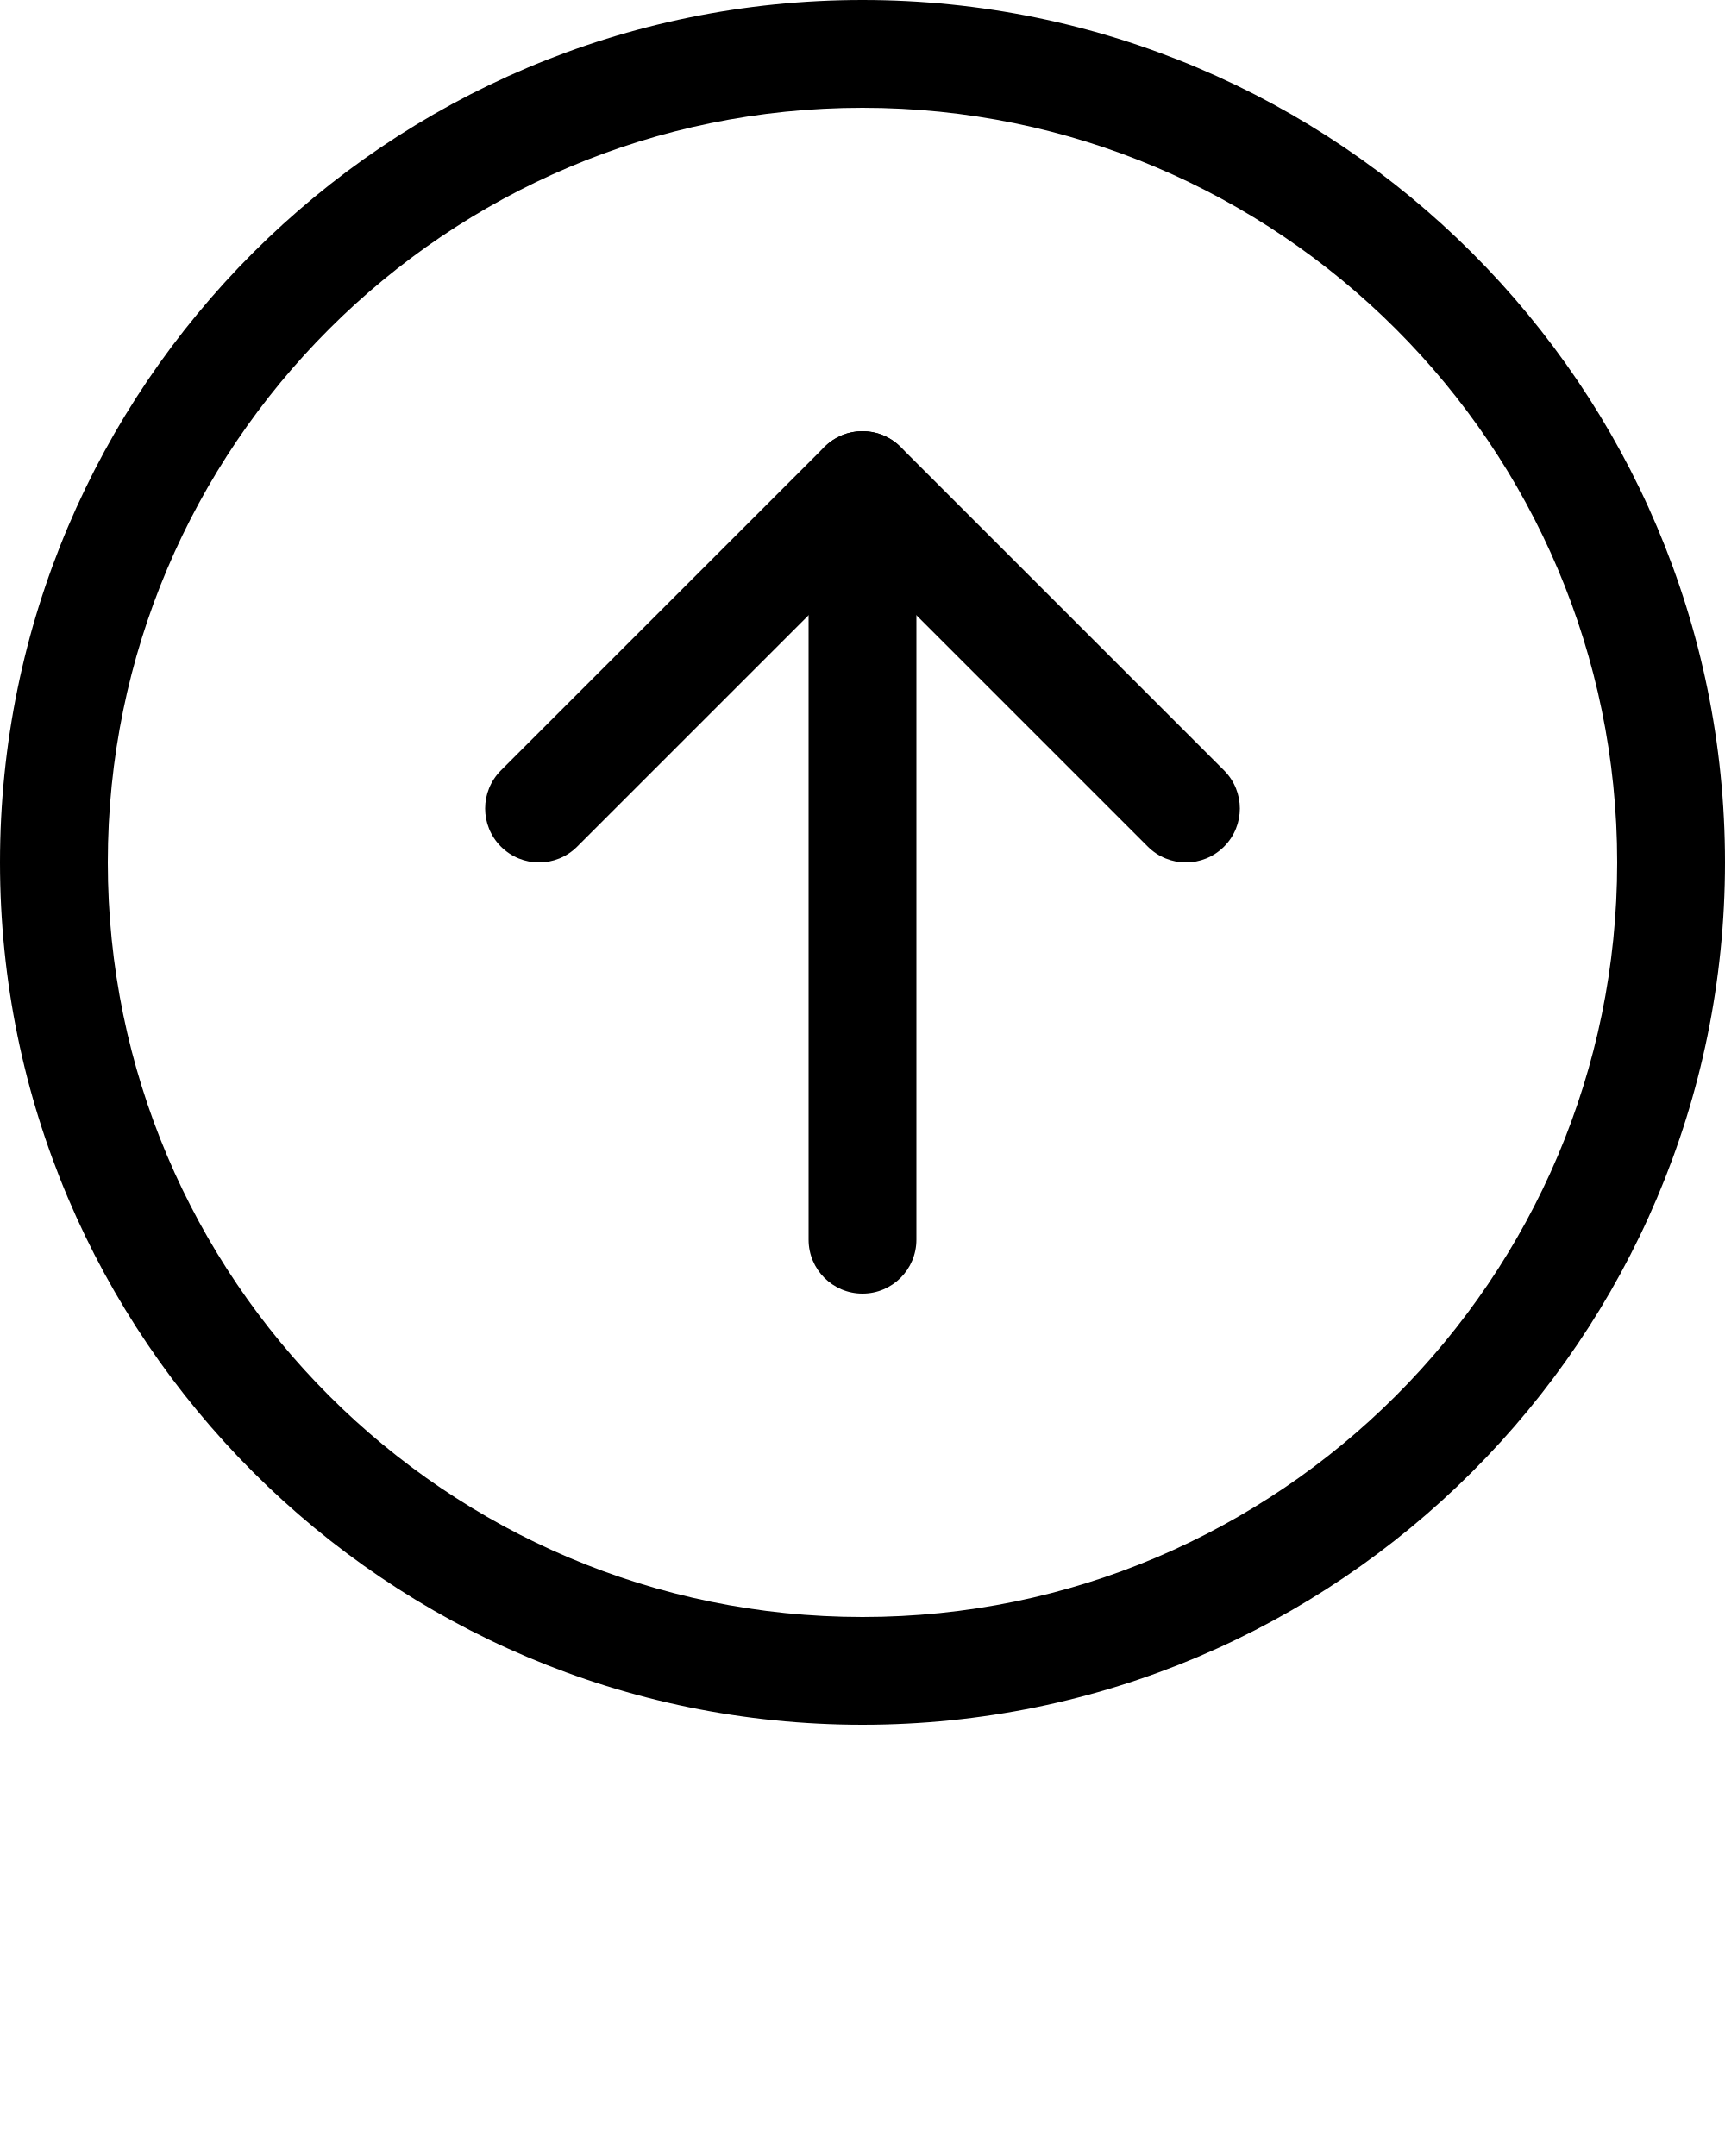
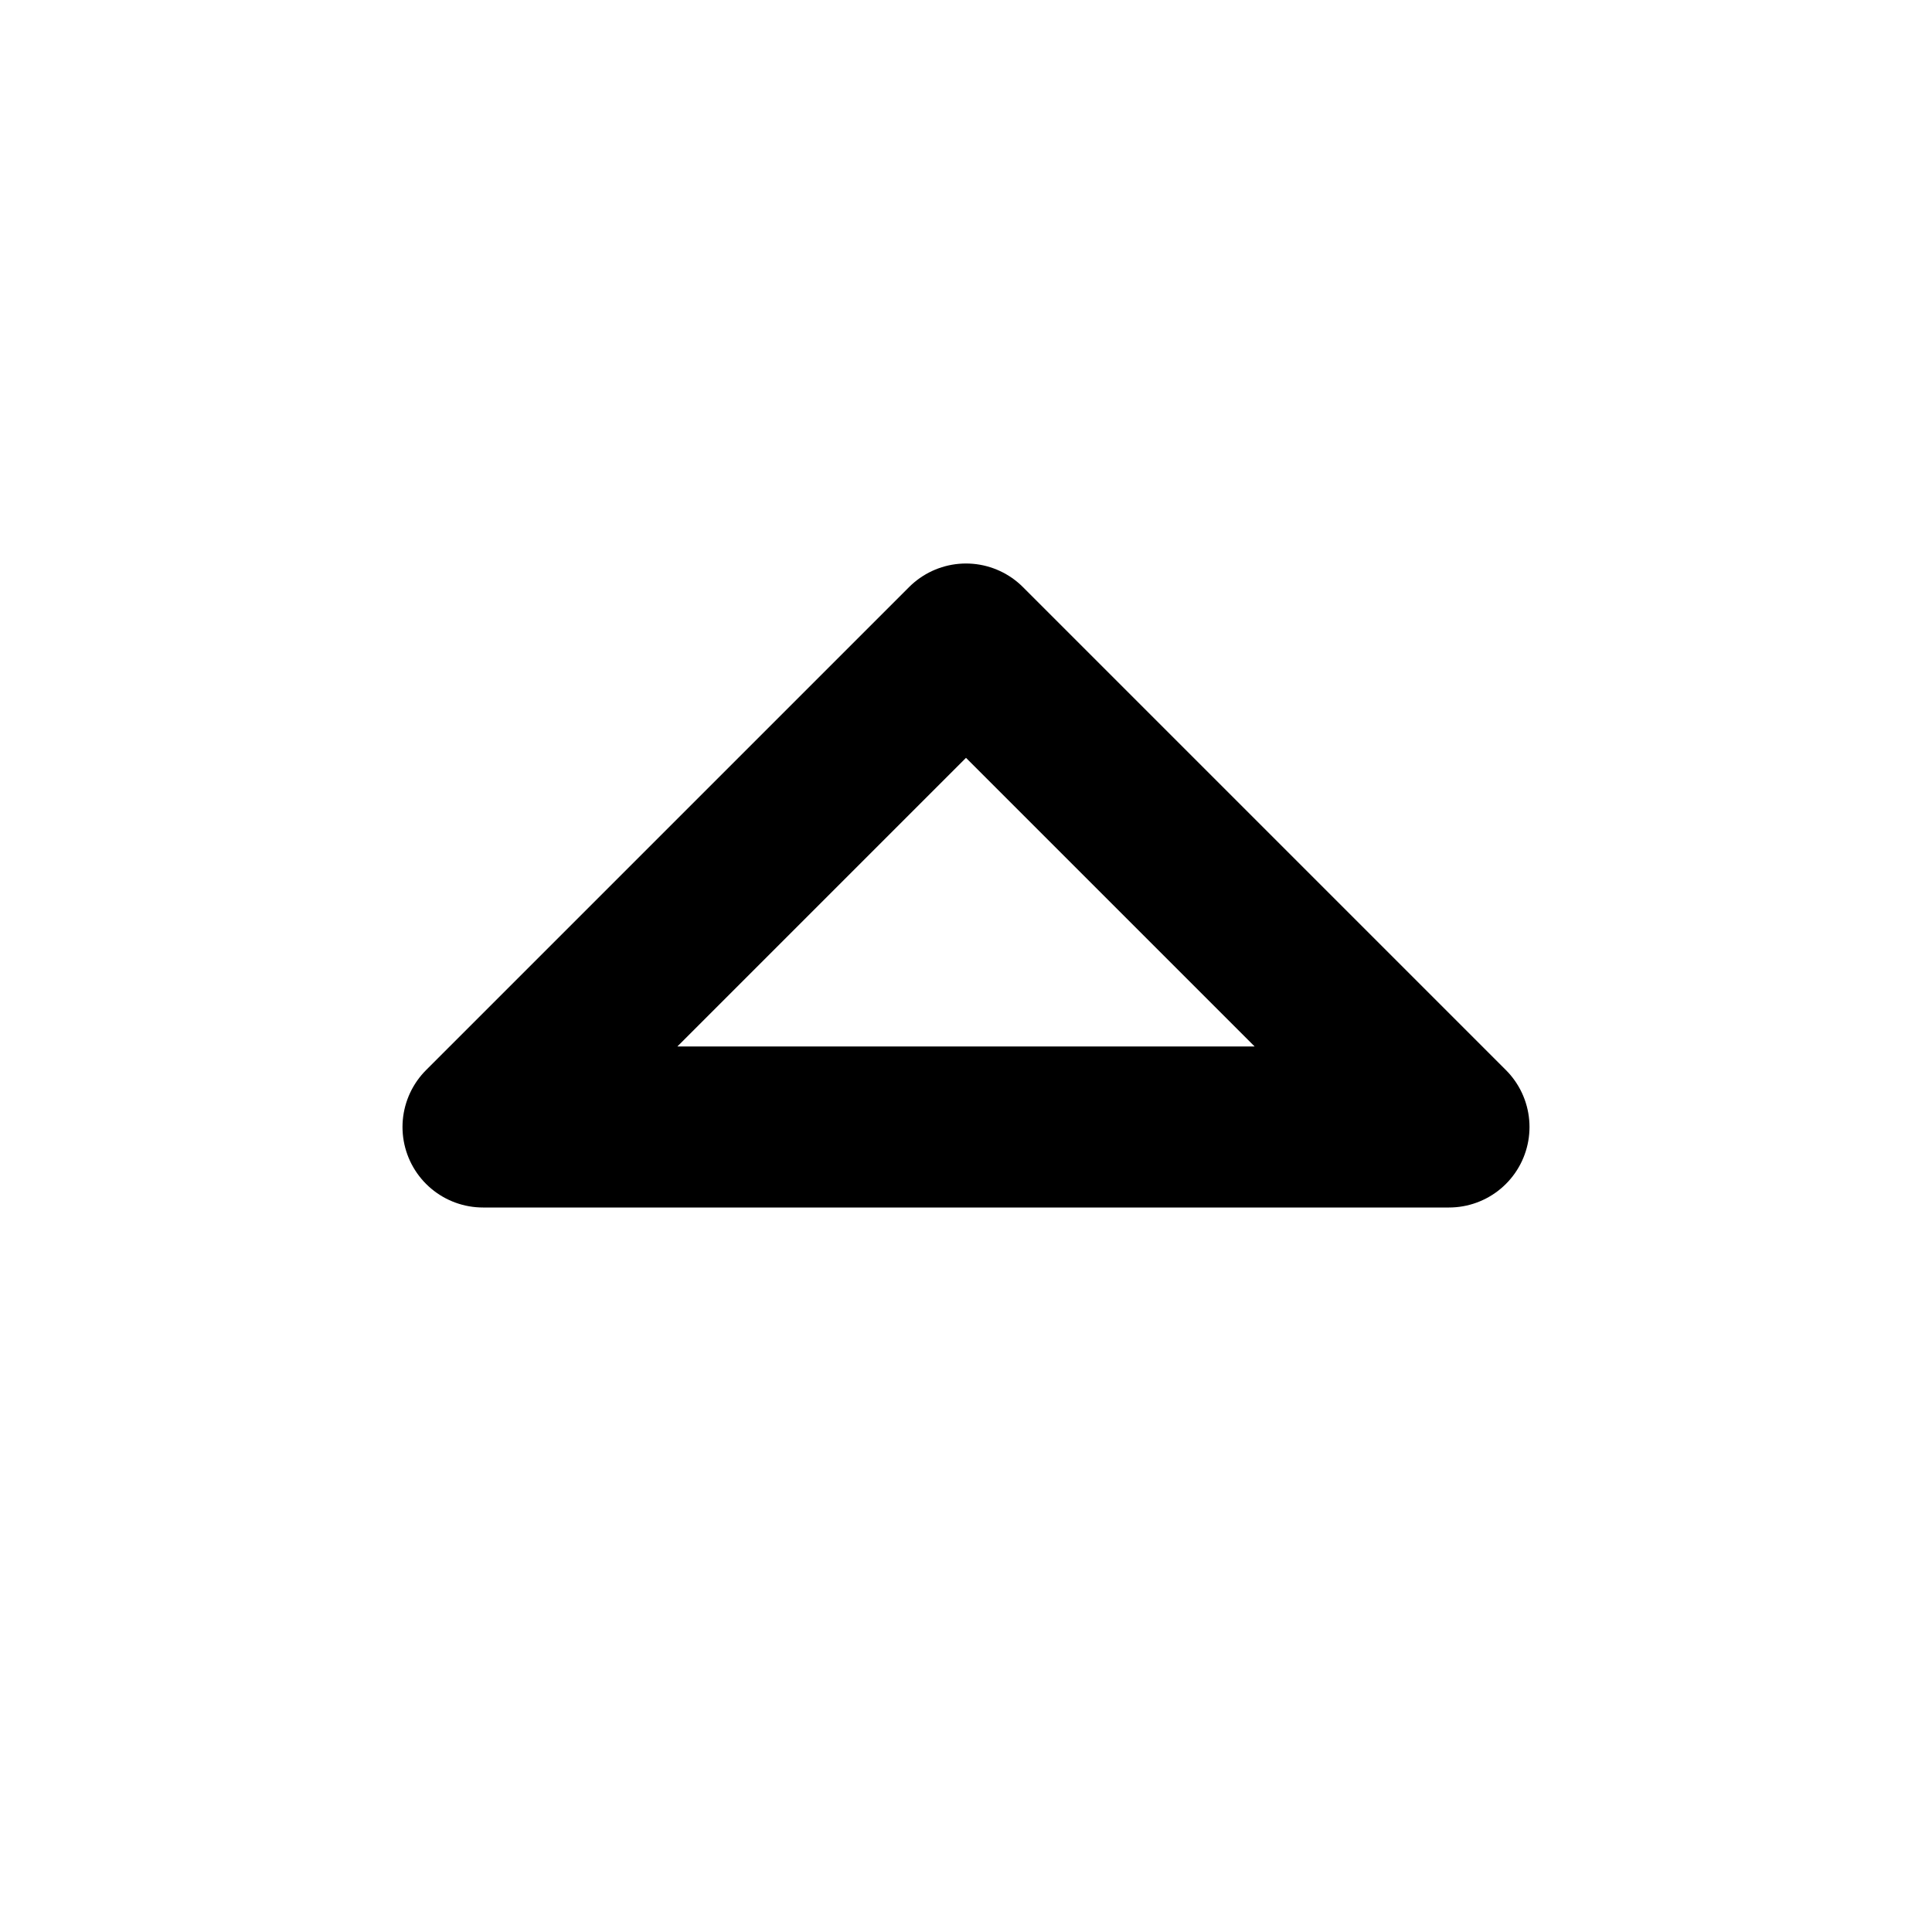
- <svg xmlns="http://www.w3.org/2000/svg" version="1.1" x="0px" y="0px" viewBox="0 0 32 40" style="enable-background:new 0 0 32 32;" xml:space="preserve">
-   <g>
-     <path d="M16,32C7.178,32,0,24.822,0,16S7.178,0,16,0s16,7.178,16,16S24.822,32,16,32z M16,2C8.28,2,2,8.28,2,16s6.28,14,14,14   s14-6.28,14-14S23.72,2,16,2z" />
-     <path d="M22,16c-0.256,0-0.512-0.098-0.707-0.293L16,10.414l-5.293,5.293c-0.391,0.391-1.023,0.391-1.414,0s-0.391-1.023,0-1.414   l6-6c0.391-0.391,1.023-0.391,1.414,0l6,6c0.391,0.391,0.391,1.023,0,1.414C22.512,15.902,22.256,16,22,16z" />
-     <path d="M16,24c-0.552,0-1-0.447-1-1V9c0-0.552,0.448-1,1-1s1,0.448,1,1v14C17,23.553,16.552,24,16,24z" />
-   </g>
+ <svg xmlns="http://www.w3.org/2000/svg" width="24" height="24" viewBox="0 0 24 24" fill="none" stroke="currentColor" stroke-width="2" stroke-linecap="round" stroke-linejoin="round" class="icon icon-tabler icons-tabler-outline icon-tabler-caret-up">
+   <path stroke="none" d="M0 0h24v24H0z" fill="none" />
+   <path d="M18 14l-6 -6l-6 6h12" />
</svg>
